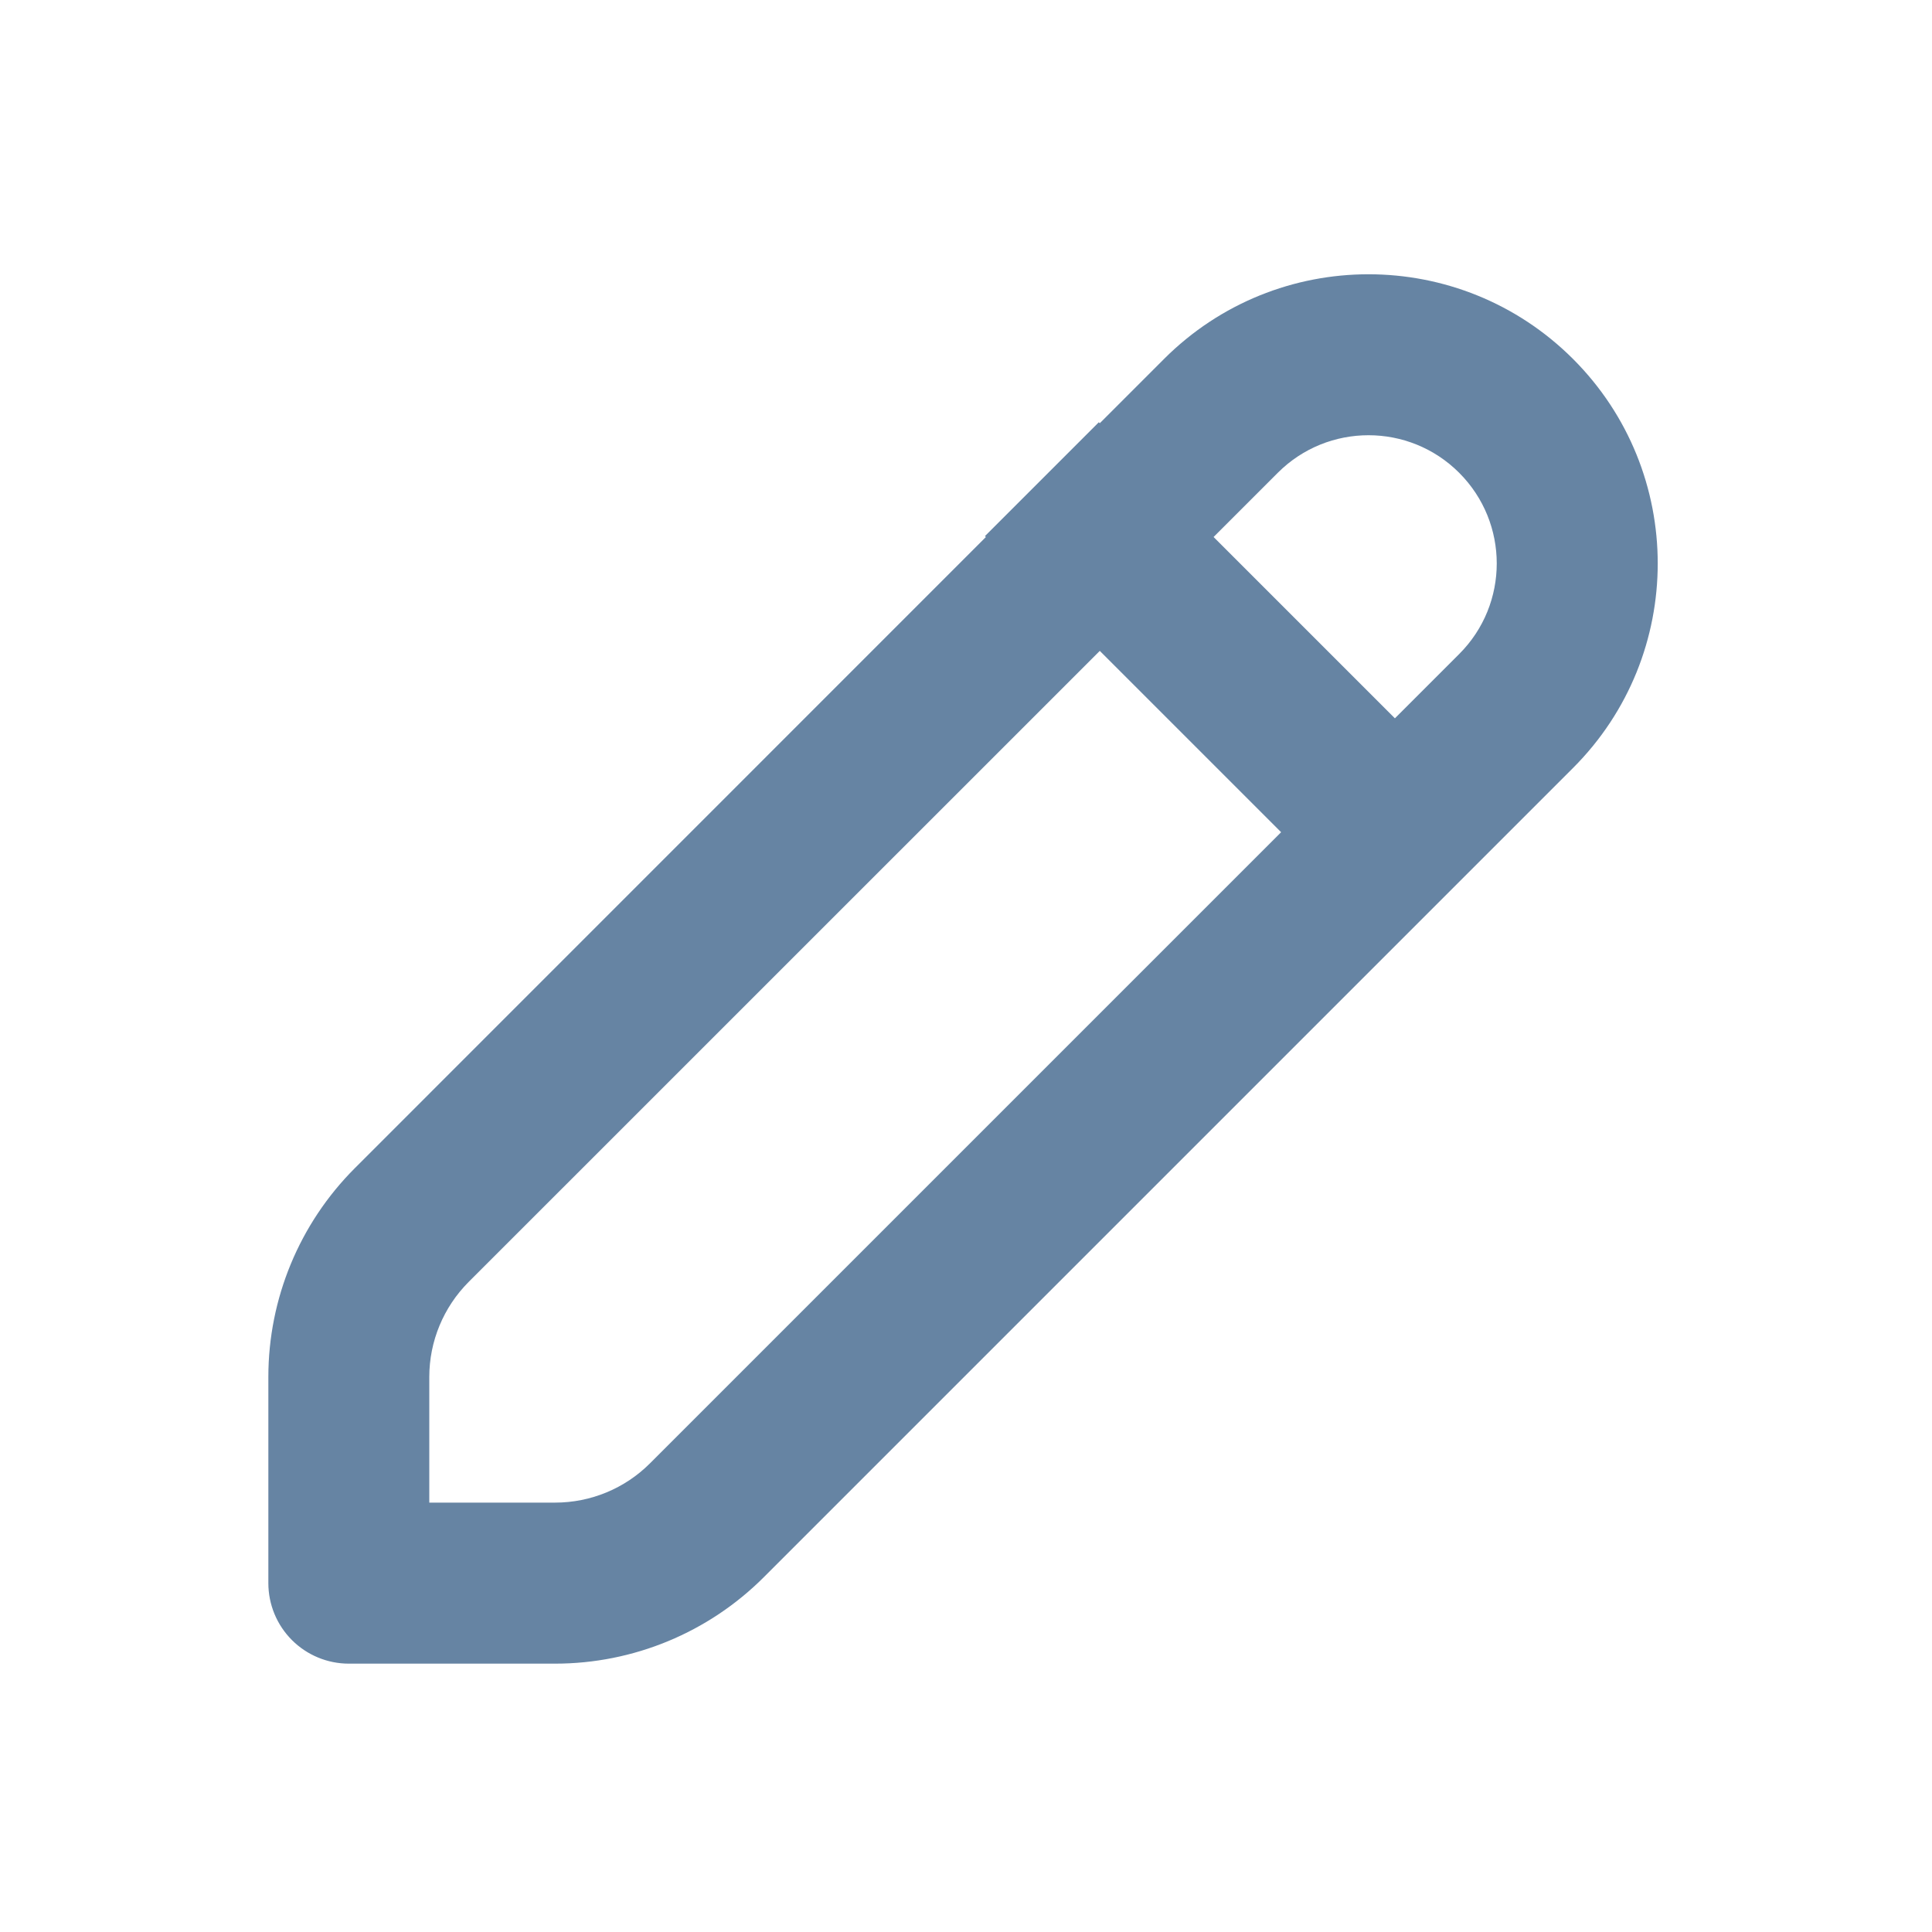
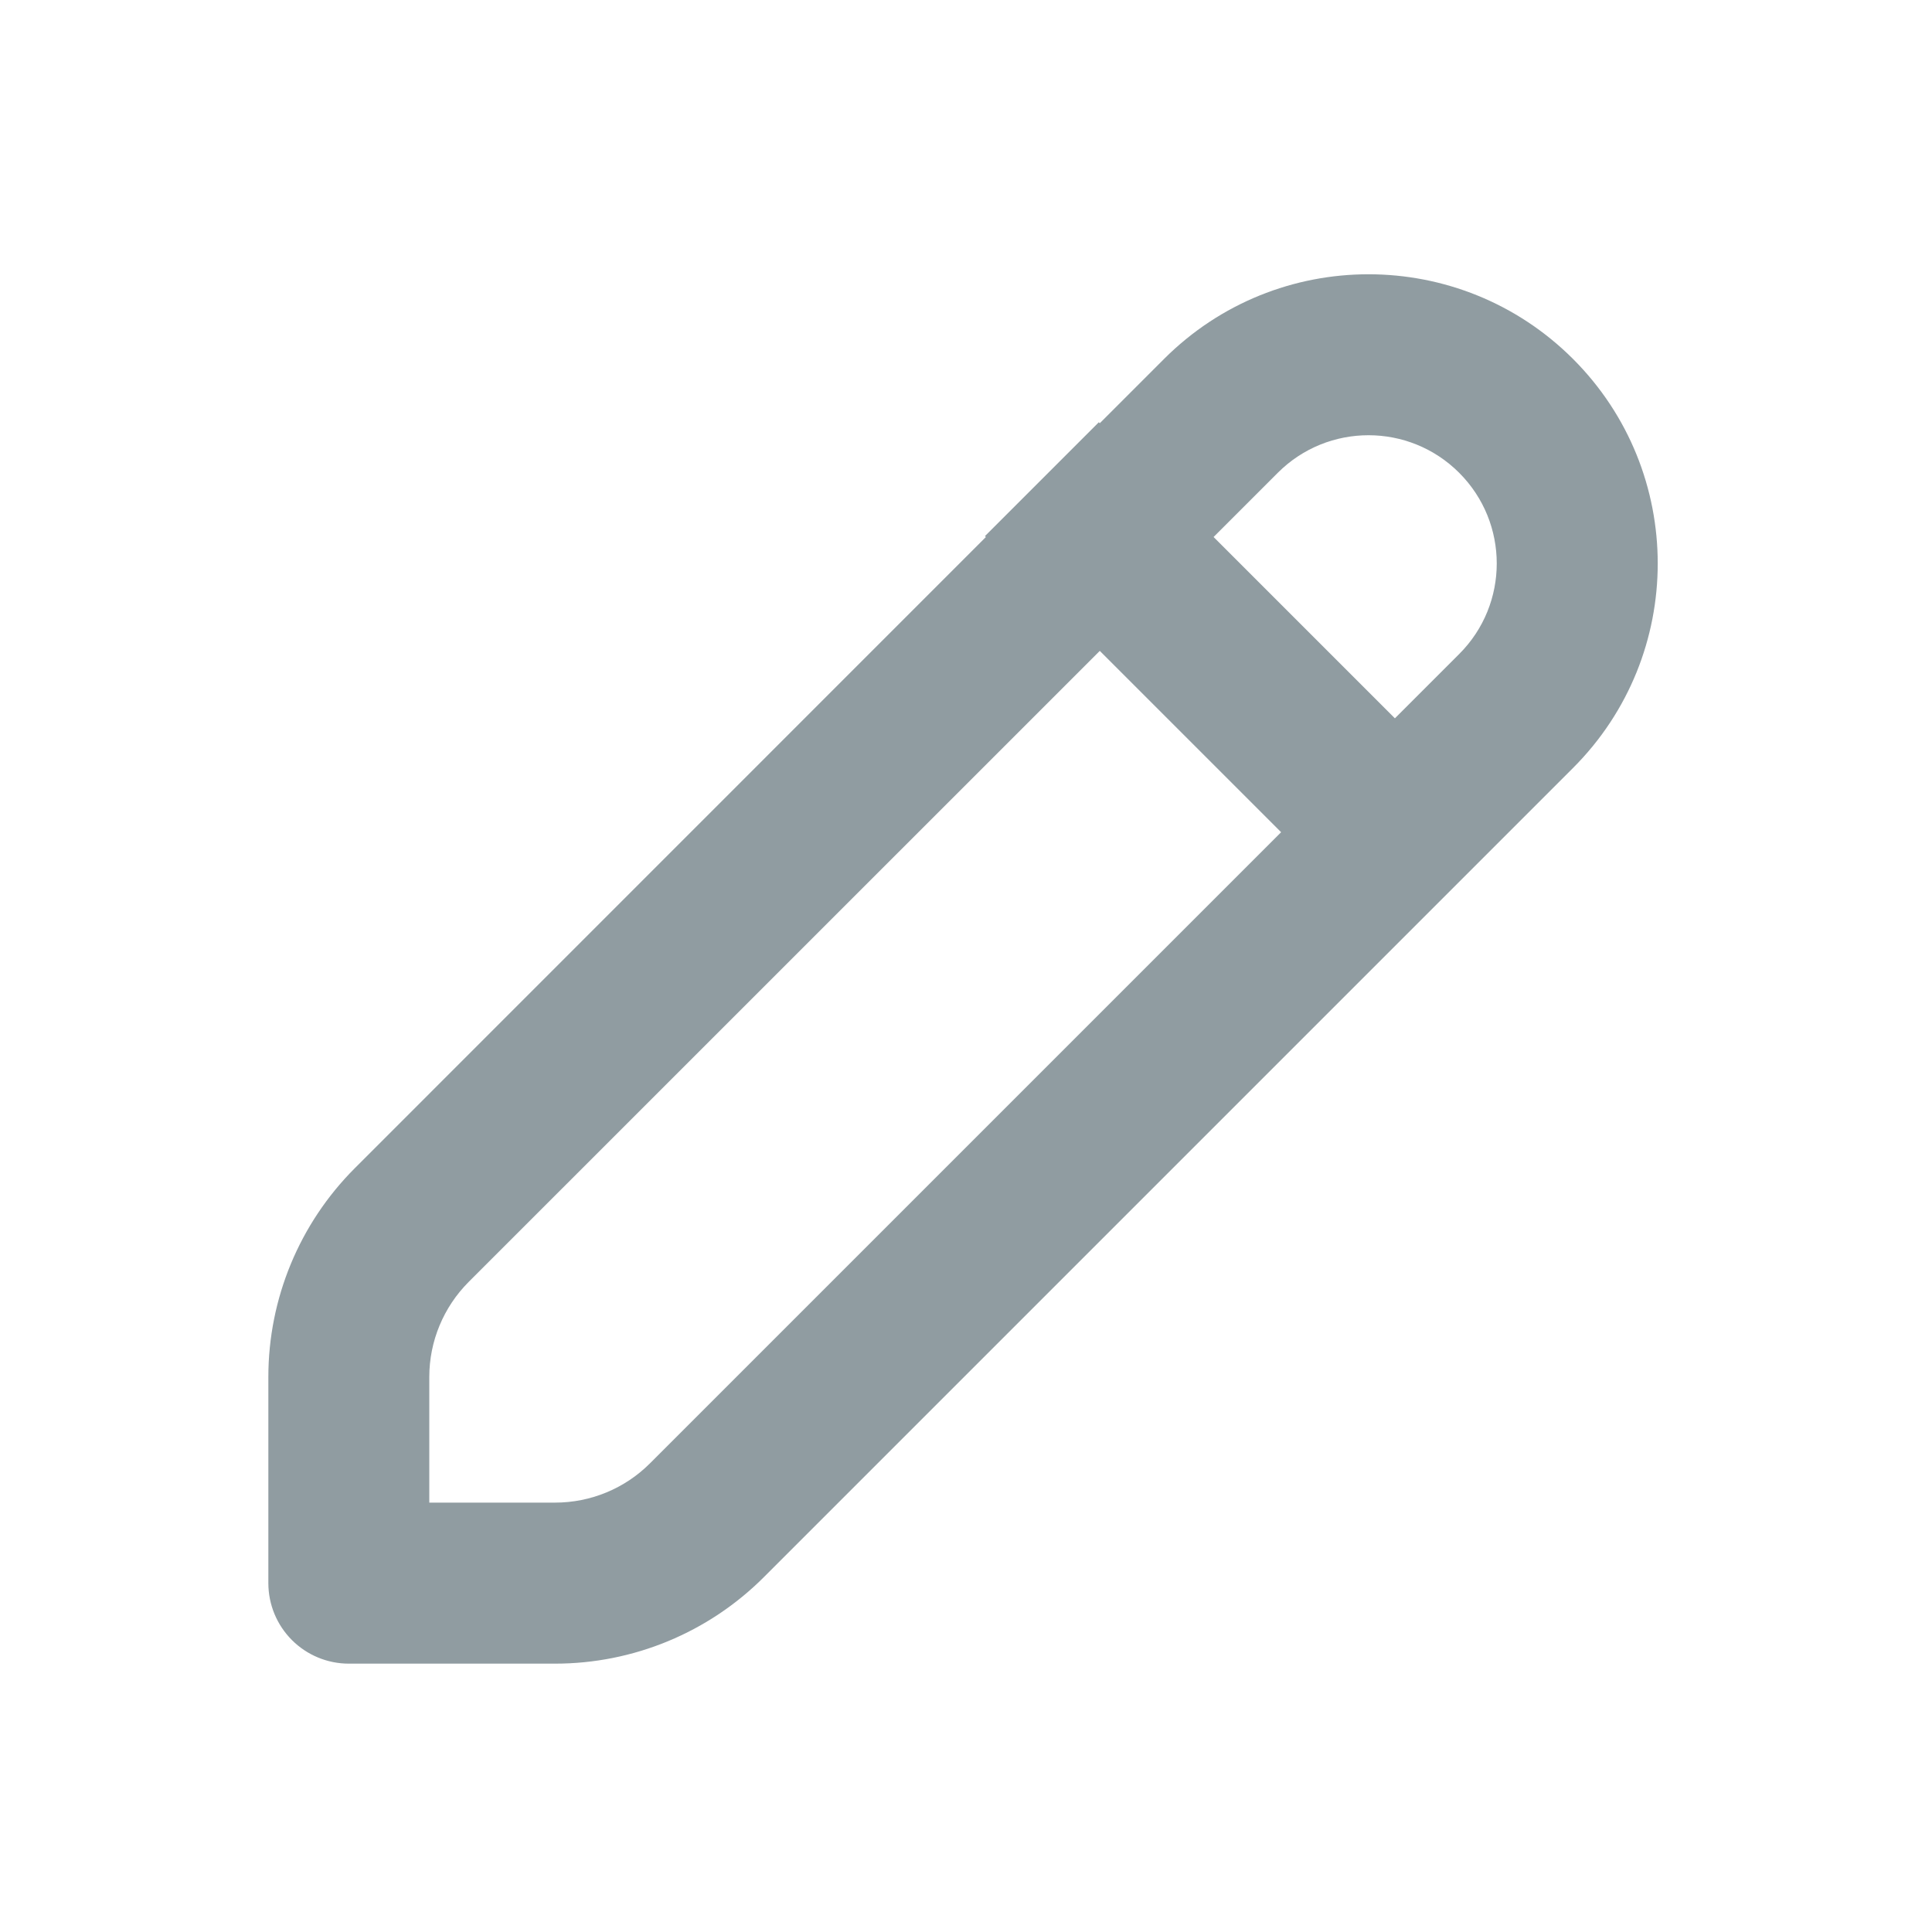
<svg xmlns="http://www.w3.org/2000/svg" width="20" height="20" viewBox="0 0 20 20" fill="none">
-   <path fill-rule="evenodd" clip-rule="evenodd" d="M16.284 3.716C15.114 2.547 13.219 2.547 12.05 3.716L11.385 4.381L11.375 4.371L10.196 5.55L10.206 5.559L3.673 12.093C3.1 12.666 2.778 13.443 2.778 14.254V16.389C2.778 16.61 2.866 16.822 3.022 16.978C3.178 17.134 3.39 17.222 3.611 17.222H5.746C6.557 17.222 7.334 16.9 7.907 16.327L16.284 7.95C17.453 6.781 17.453 4.885 16.284 3.716ZM11.385 6.738L4.851 13.271C4.591 13.532 4.444 13.885 4.444 14.254V15.555H5.746C6.115 15.555 6.468 15.409 6.728 15.149L13.262 8.615L11.385 6.738ZM14.44 7.436L15.105 6.771C15.624 6.253 15.624 5.413 15.105 4.894C14.587 4.376 13.746 4.376 13.228 4.894L12.563 5.559L14.44 7.436Z" fill="#003366" fill-opacity="0.6" />
+   <path fill-rule="evenodd" clip-rule="evenodd" d="M16.284 3.716C15.114 2.547 13.219 2.547 12.05 3.716L11.385 4.381L11.375 4.371L10.196 5.55L10.206 5.559L3.673 12.093C3.1 12.666 2.778 13.443 2.778 14.254V16.389C2.778 16.61 2.866 16.822 3.022 16.978C3.178 17.134 3.39 17.222 3.611 17.222H5.746C6.557 17.222 7.334 16.9 7.907 16.327L16.284 7.95C17.453 6.781 17.453 4.885 16.284 3.716ZM11.385 6.738L4.851 13.271C4.591 13.532 4.444 13.885 4.444 14.254V15.555H5.746C6.115 15.555 6.468 15.409 6.728 15.149L13.262 8.615L11.385 6.738ZM14.44 7.436L15.105 6.771C15.624 6.253 15.624 5.413 15.105 4.894C14.587 4.376 13.746 4.376 13.228 4.894L12.563 5.559L14.44 7.436Z" fill="#475b63" fill-opacity="0.6" />
</svg>
